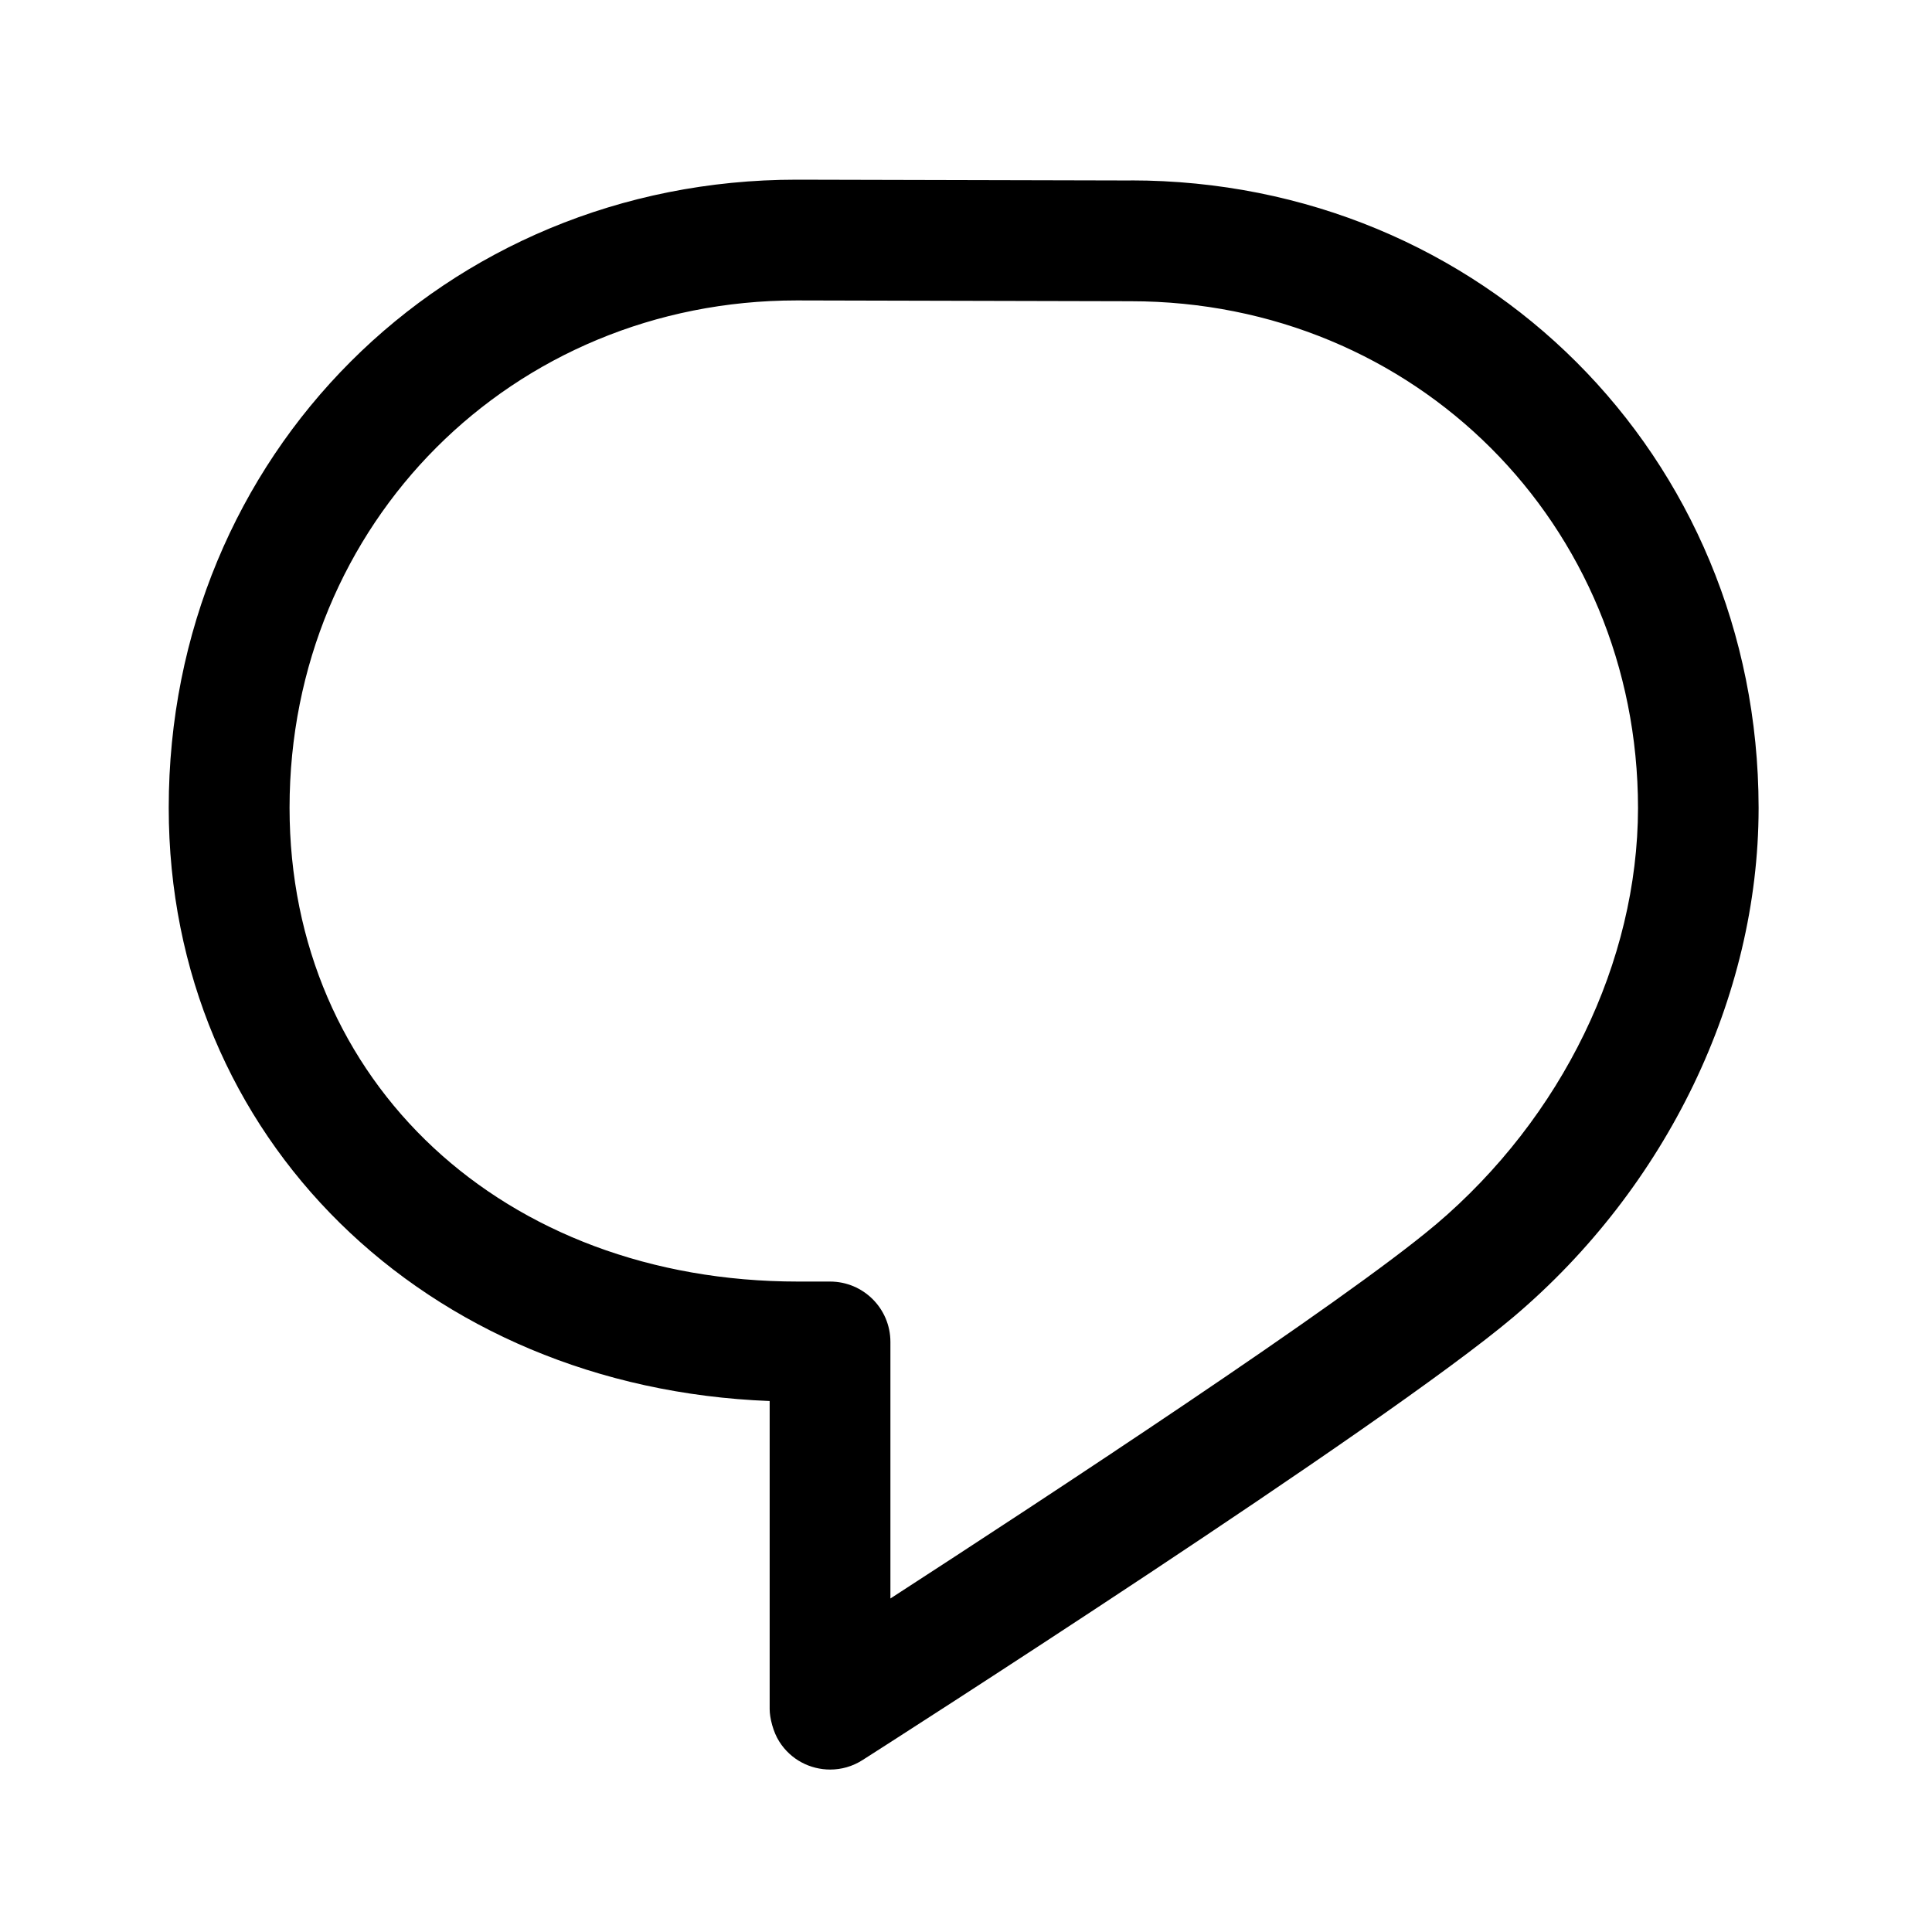
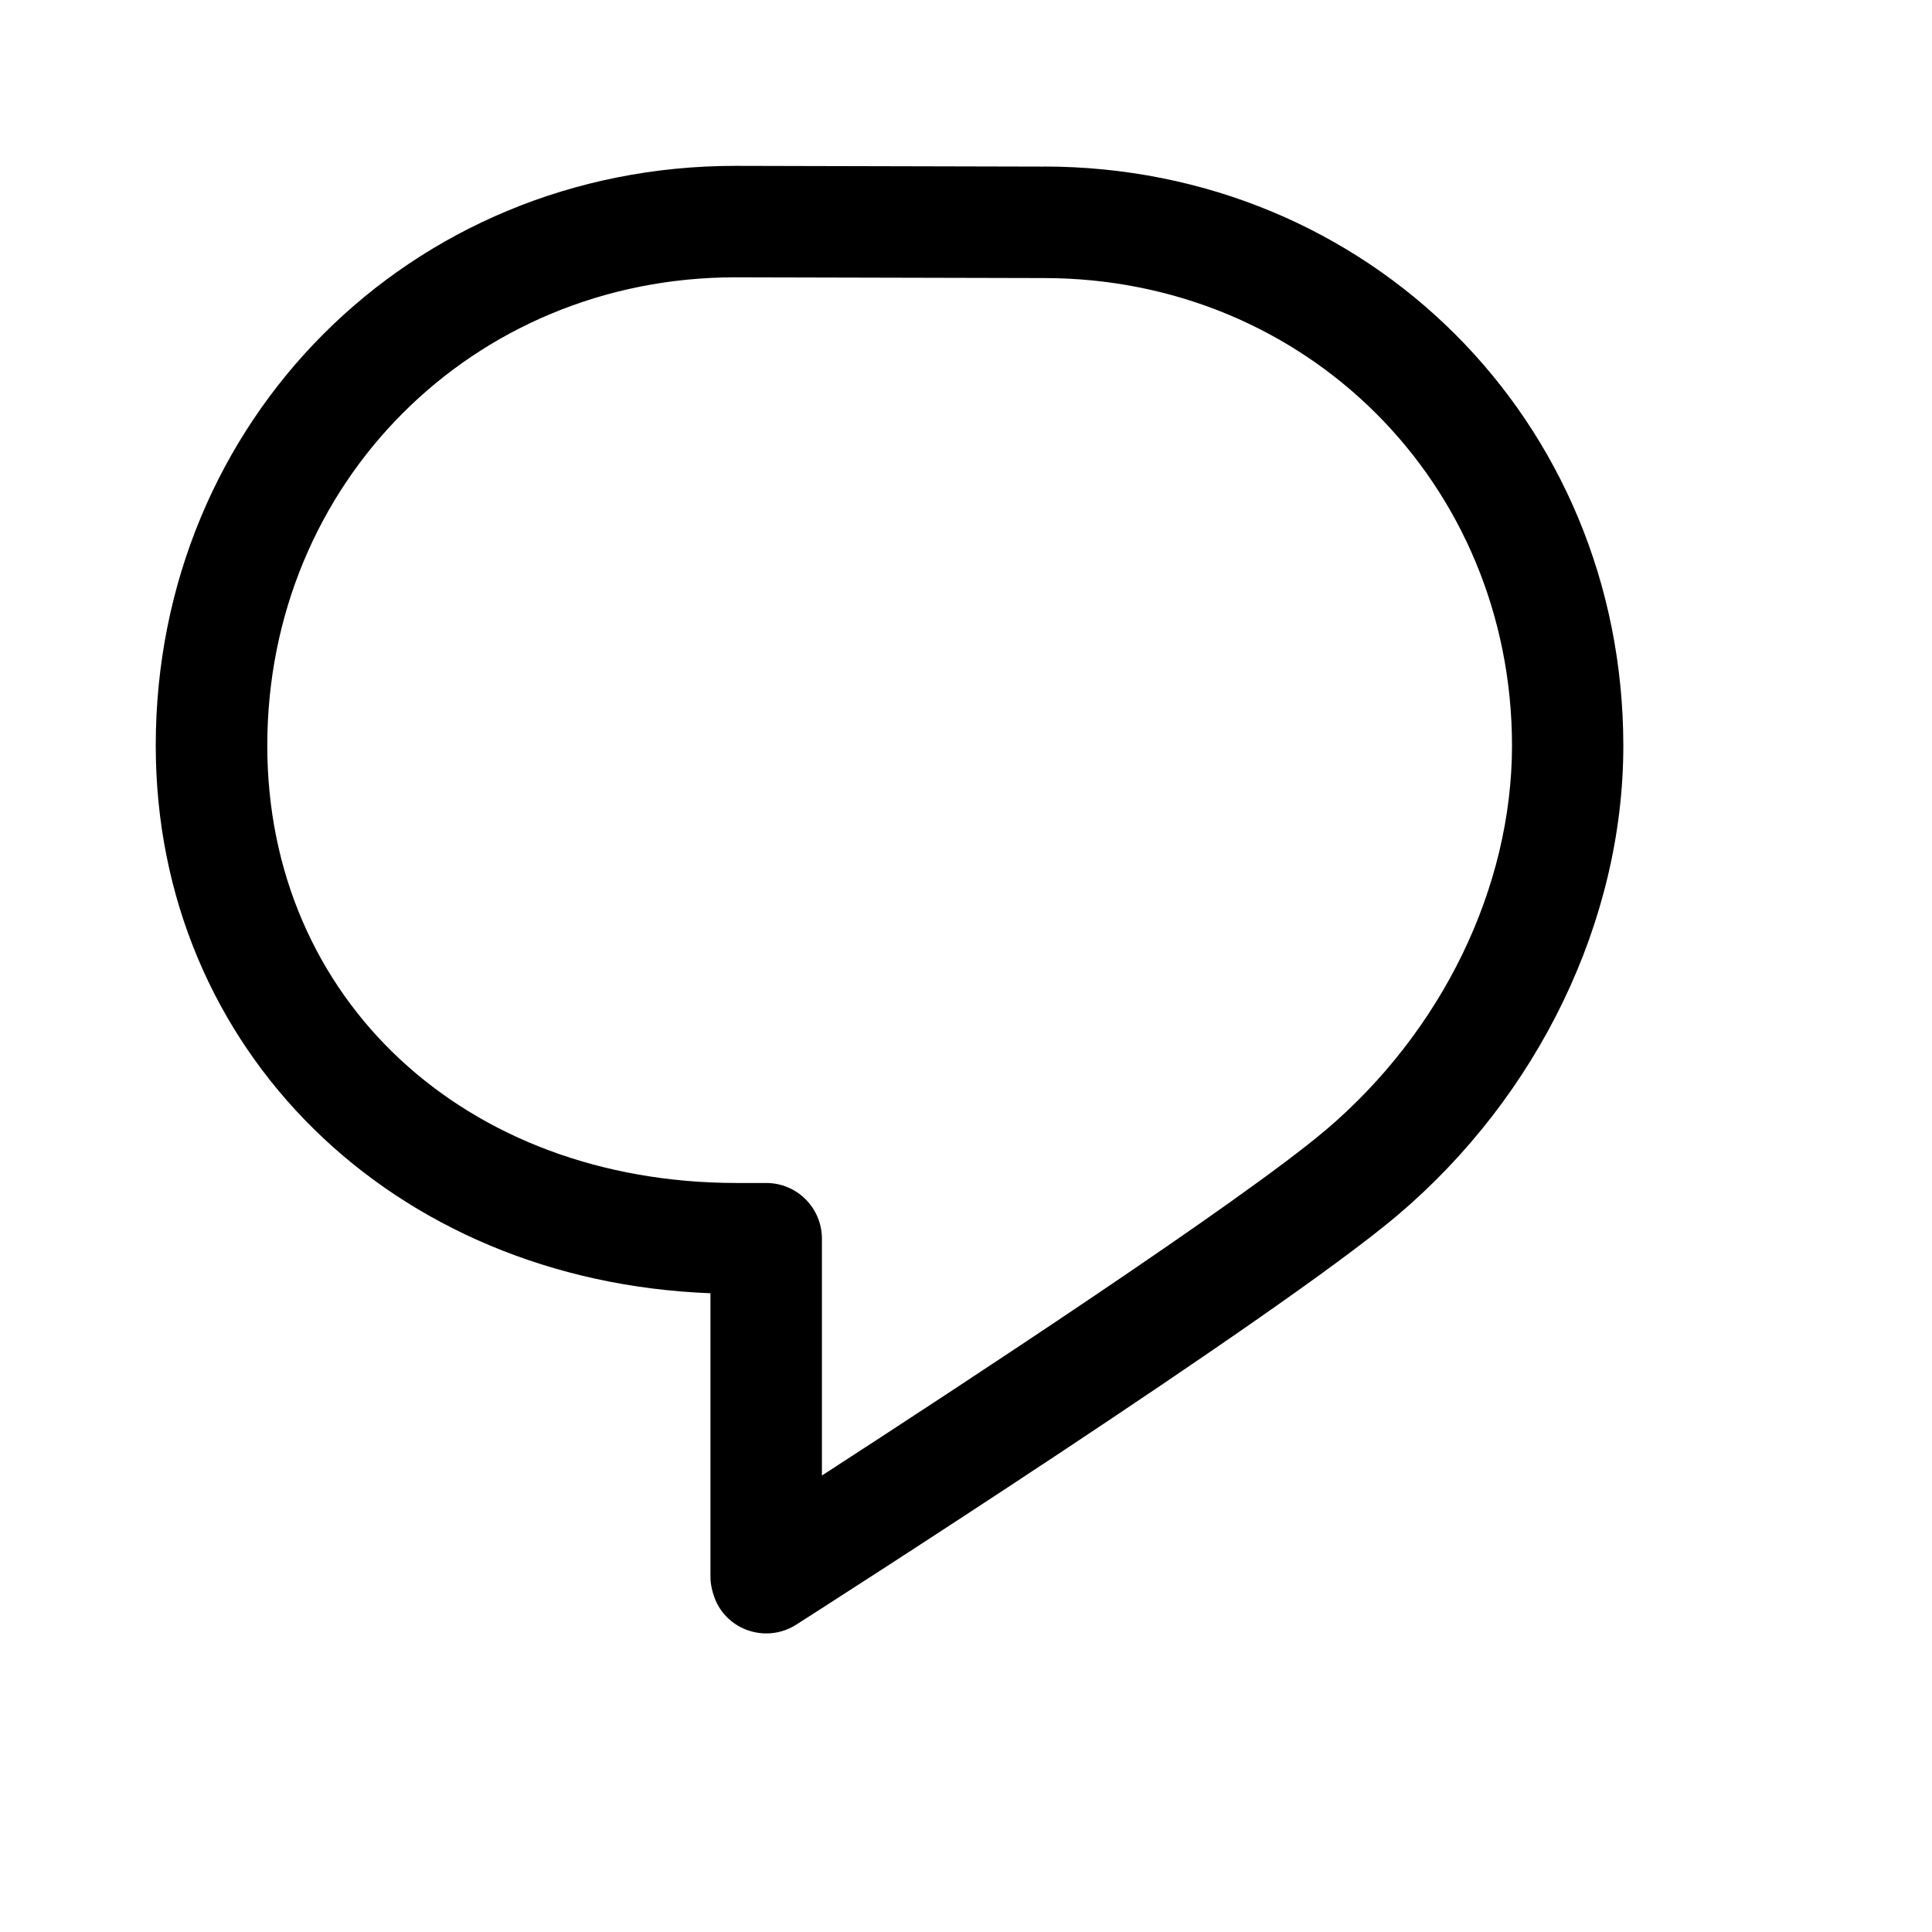
- <svg viewBox="0 0 24 24" aria-hidden="true">
+ <svg viewBox="0 0 26 26" aria-hidden="true">
  <g>
    <path d="M14.046 2.242l-4.148-.01h-.002c-4.374 0-7.8 3.427-7.8 7.802 0 4.098 3.186 7.206 7.465 7.37v3.828c0 .108.044.286.12.403.142.225.384.347.632.347.138 0 .277-.038.402-.118.264-.168 6.473-4.14 8.088-5.506 1.902-1.61 3.04-3.97 3.043-6.312v-.017c-.006-4.367-3.43-7.787-7.8-7.788zm3.787 12.972c-1.134.96-4.862 3.405-6.772 4.643V16.67c0-.414-.335-.75-.75-.75h-.396c-3.66 0-6.318-2.476-6.318-5.886 0-3.534 2.768-6.302 6.3-6.302l4.147.01h.002c3.532 0 6.3 2.766 6.302 6.296-.003 1.91-.942 3.844-2.514 5.176z" />
  </g>
</svg>
